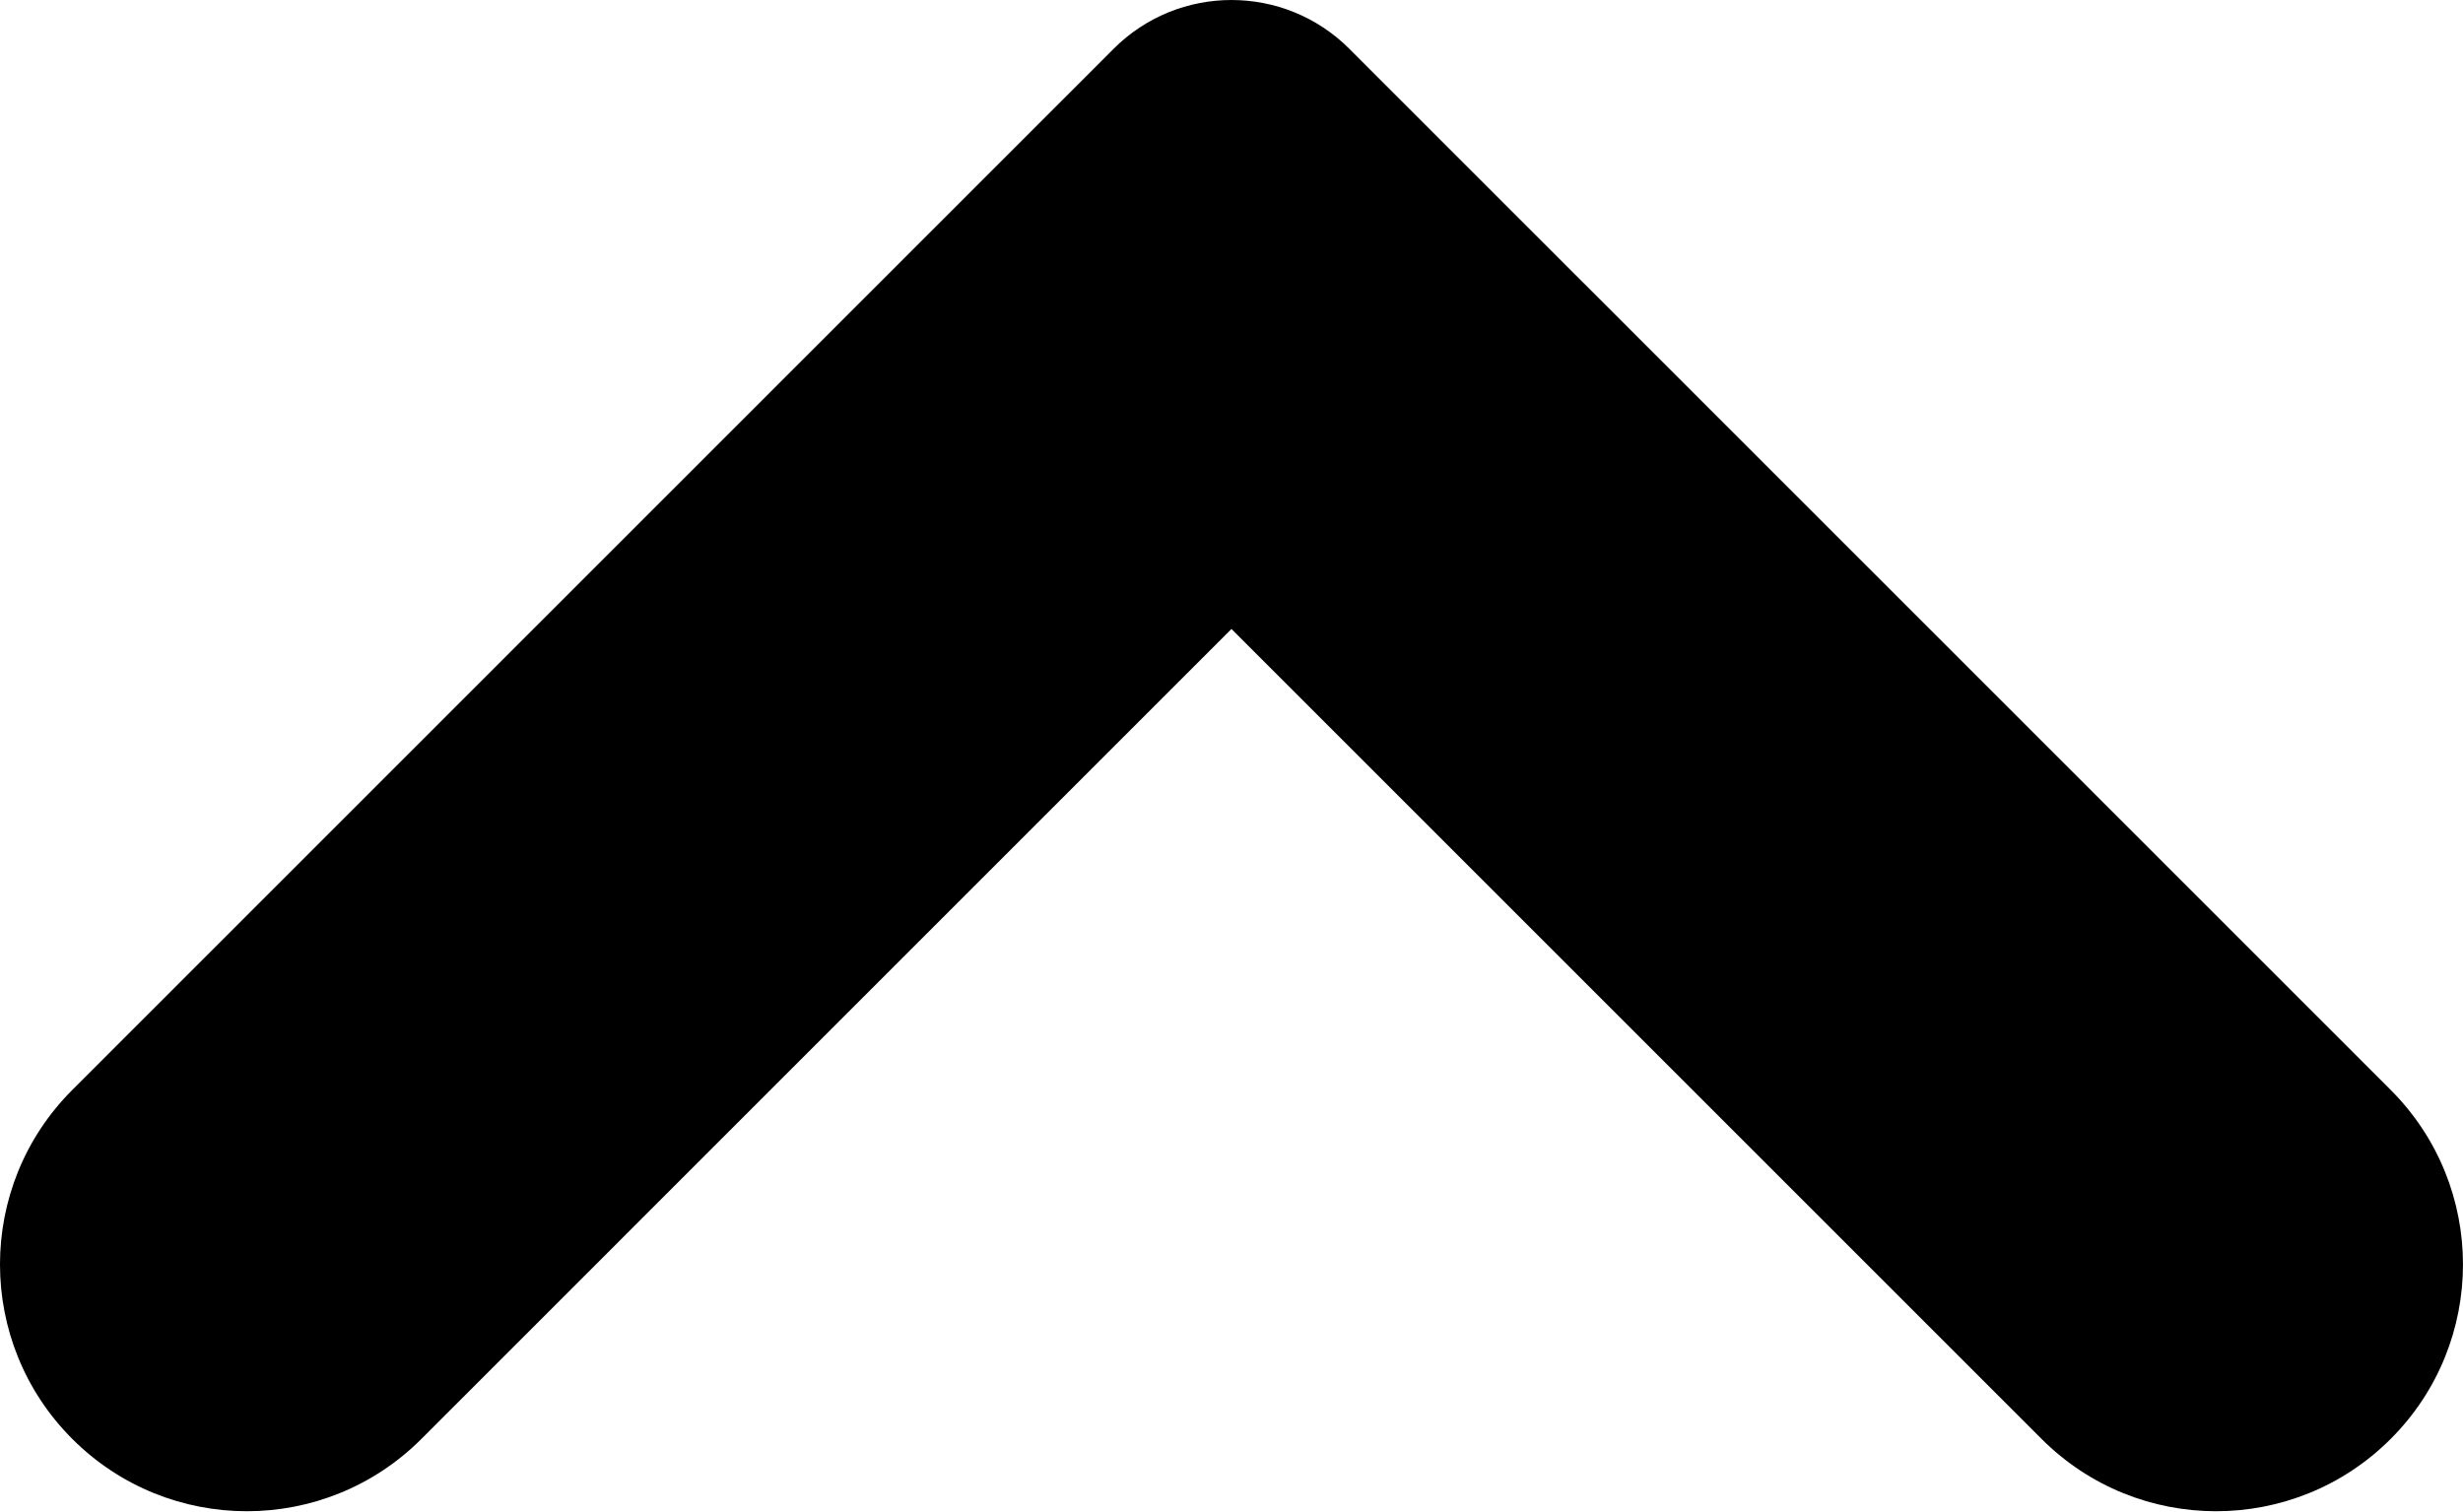
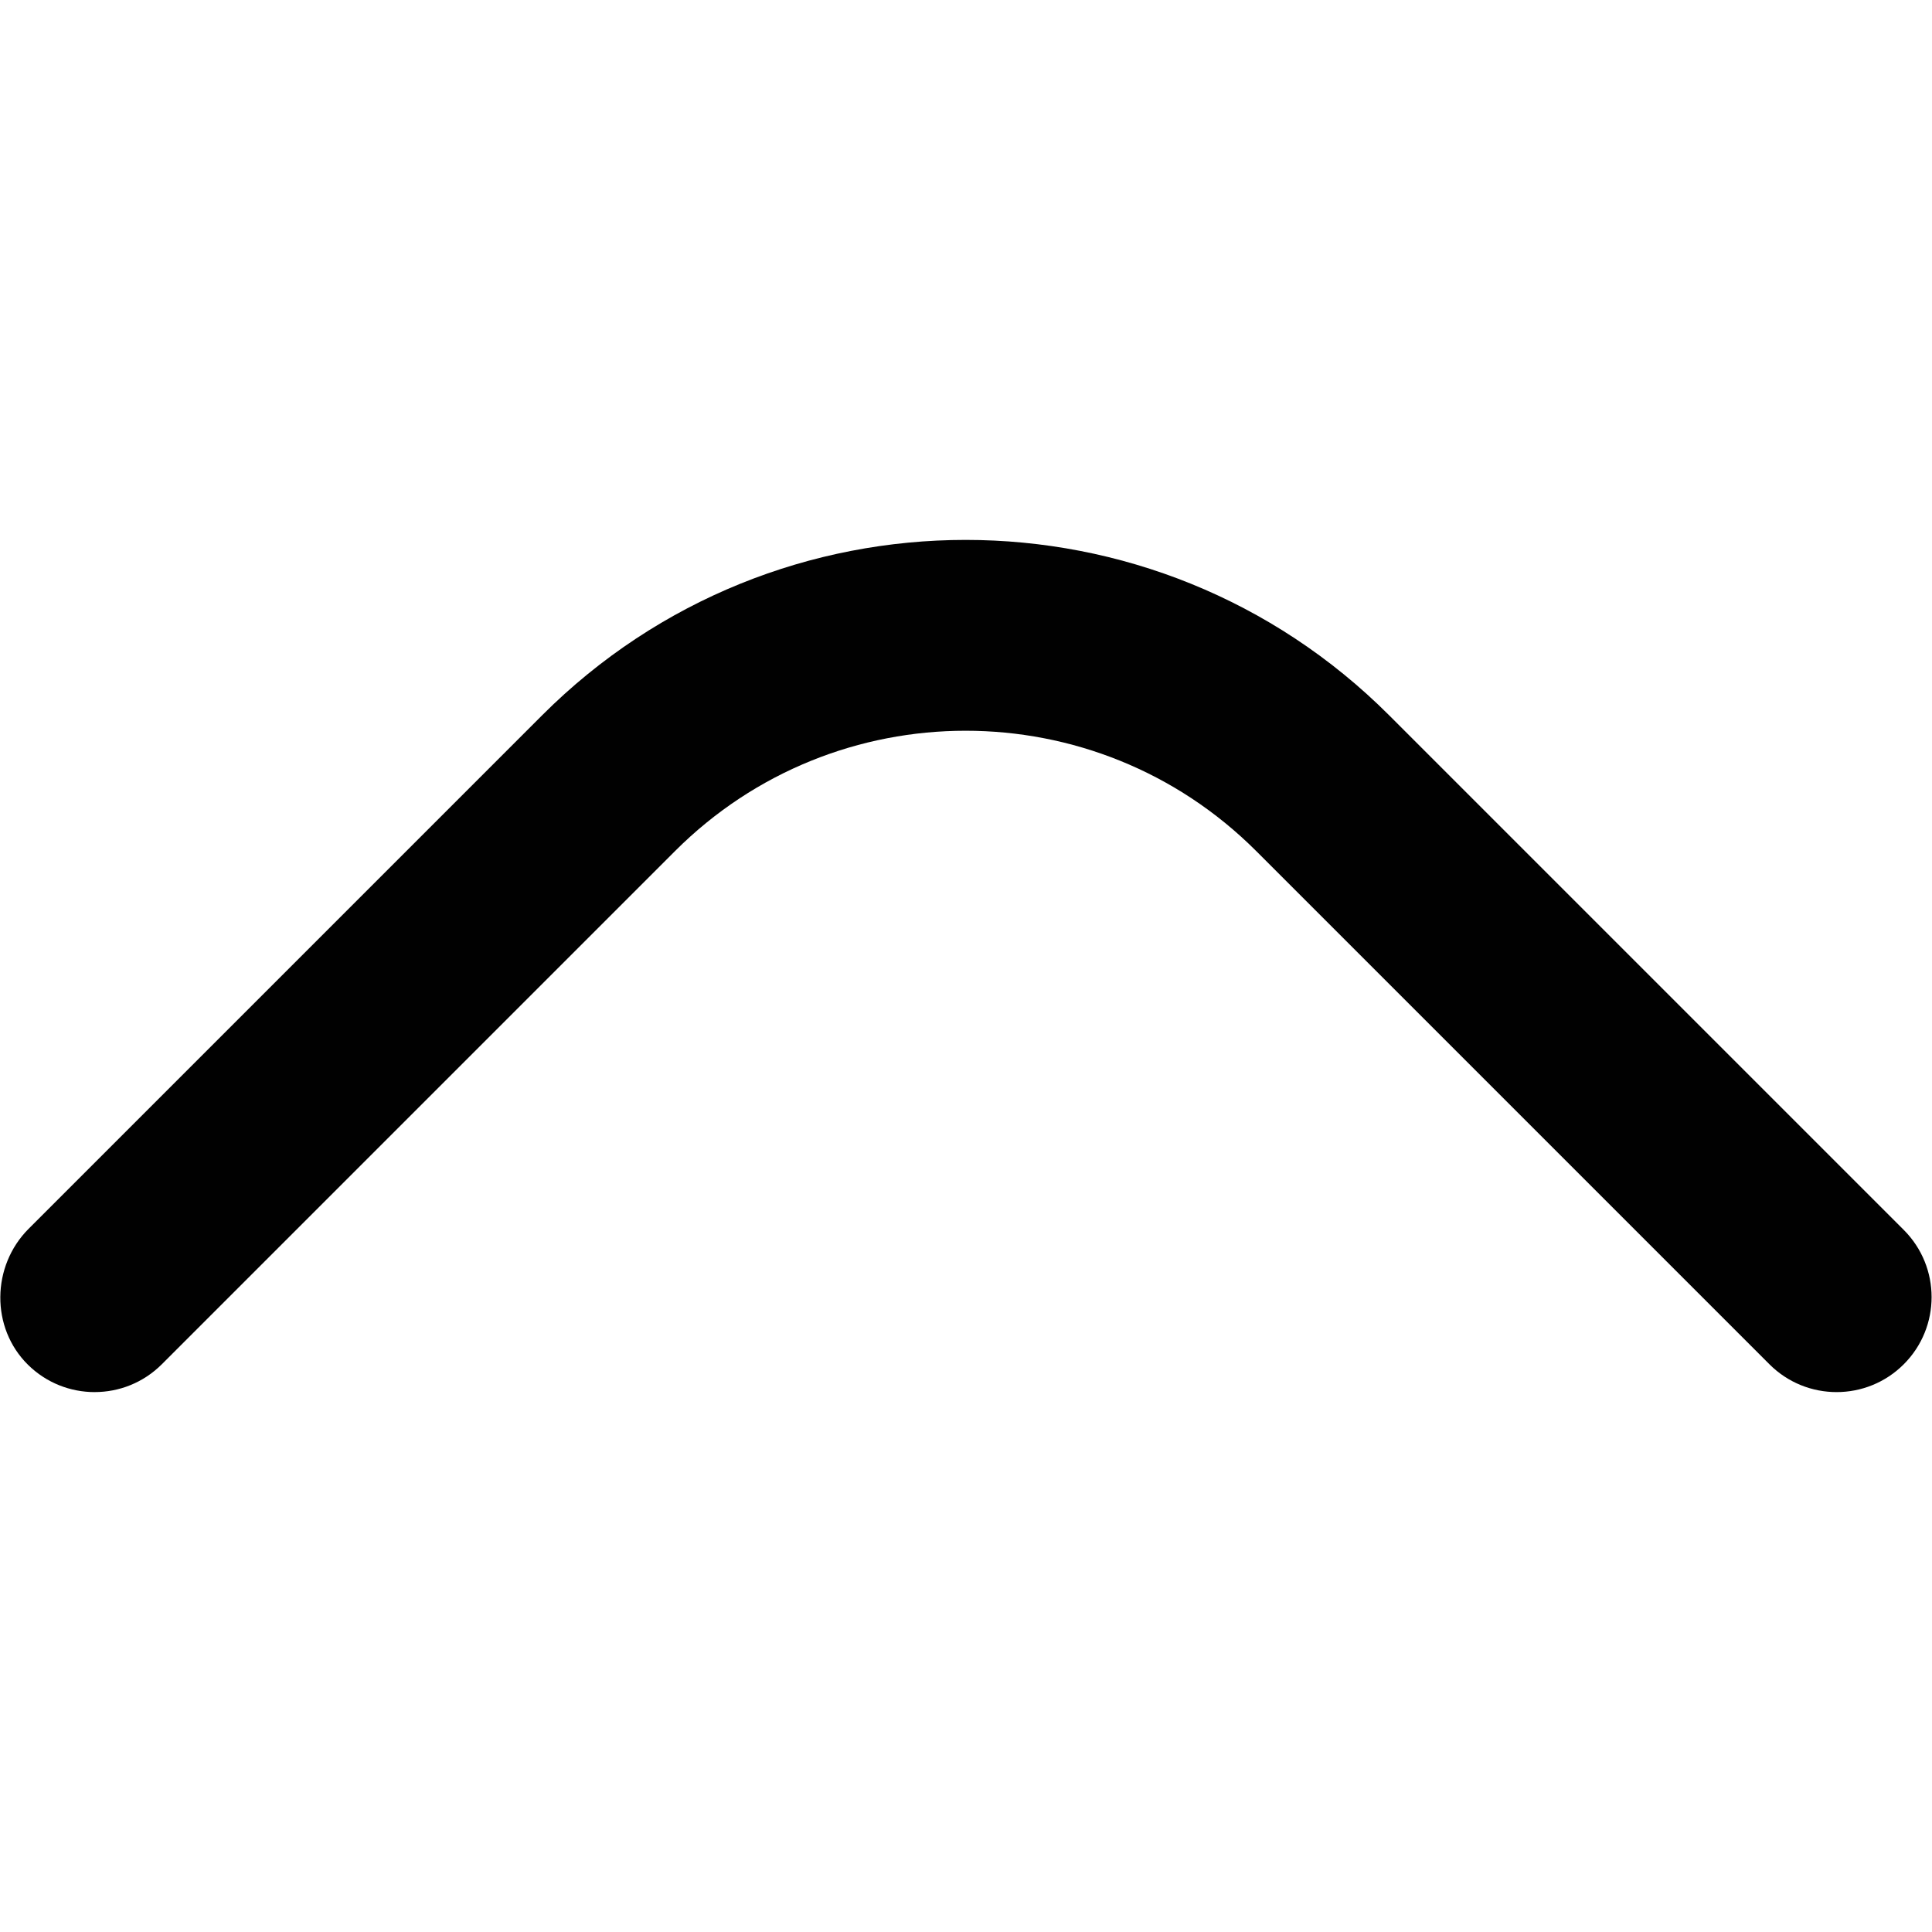
- <svg xmlns="http://www.w3.org/2000/svg" id="Layer_1" data-name="Layer 1" viewBox="0 0 832.56 510.93">
-   <path d="M24.44,368.49L376.42,16.51c22.01-22.01,57.69-22.01,79.7,0l351.99,351.98c32.59,32.58,32.59,85.42,0,118h0c-32.59,32.59-85.42,32.59-118,0L416.27,212.65,142.44,486.49c-32.58,32.59-85.42,32.59-118,0h0c-32.59-32.59-32.59-85.42,0-118h0Z" />
+ <svg xmlns="http://www.w3.org/2000/svg" id="Layer_31" data-name="Layer 31" viewBox="0 0 850.41 850.42">
+   <defs>
+     <style>
+       .cls-1 {
+         fill: #010101;
+       }
+     </style>
+   </defs>
+   <path class="cls-1" d="M41.67,612.77c-10.6,0-21.19-4-29.33-12.01-16.52-16.27-16.11-43.5,.28-59.9l225.97-225.97c102.98-102.98,269.94-102.98,372.91,0l226.49,226.49c8.17,8.17,12.25,18.87,12.25,29.57s-4.08,21.4-12.25,29.57c-16.33,16.33-42.8,16.33-59.13,0l-225.87-225.87c-70.66-70.66-185.23-70.66-255.89,0l-225.86,225.86c-8.17,8.17-18.87,12.25-29.57,12.25Z" />
</svg>
